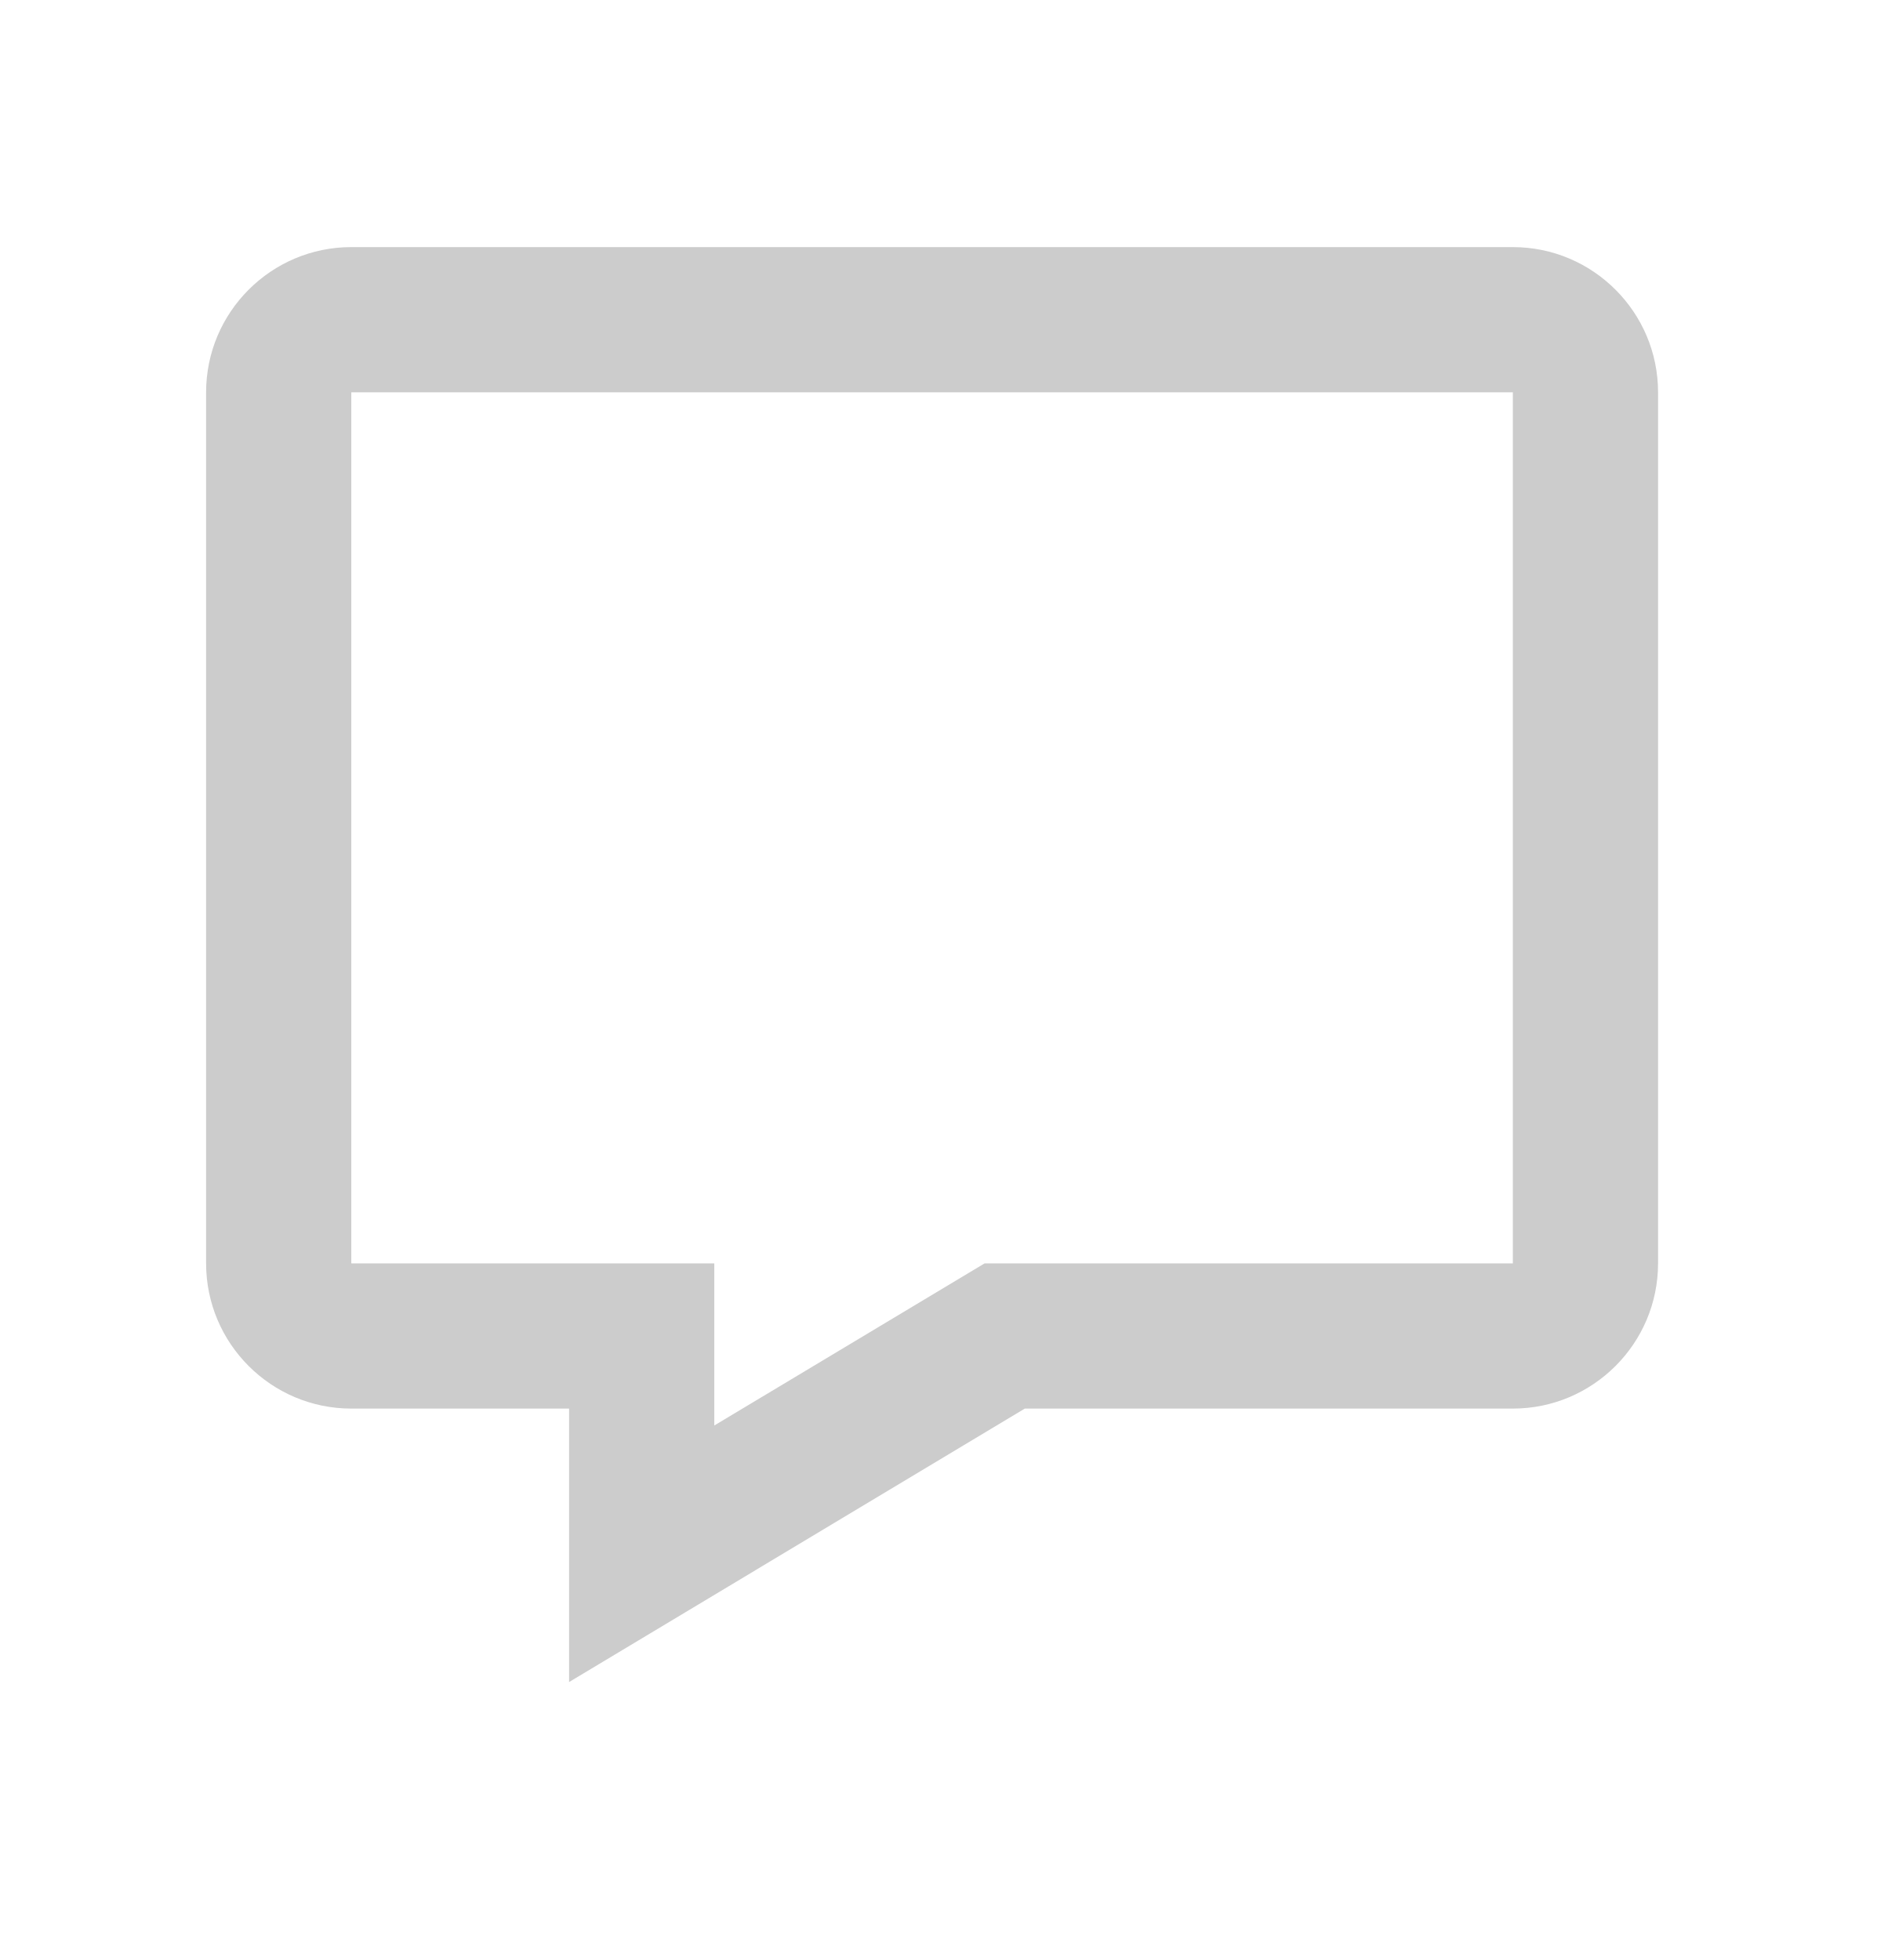
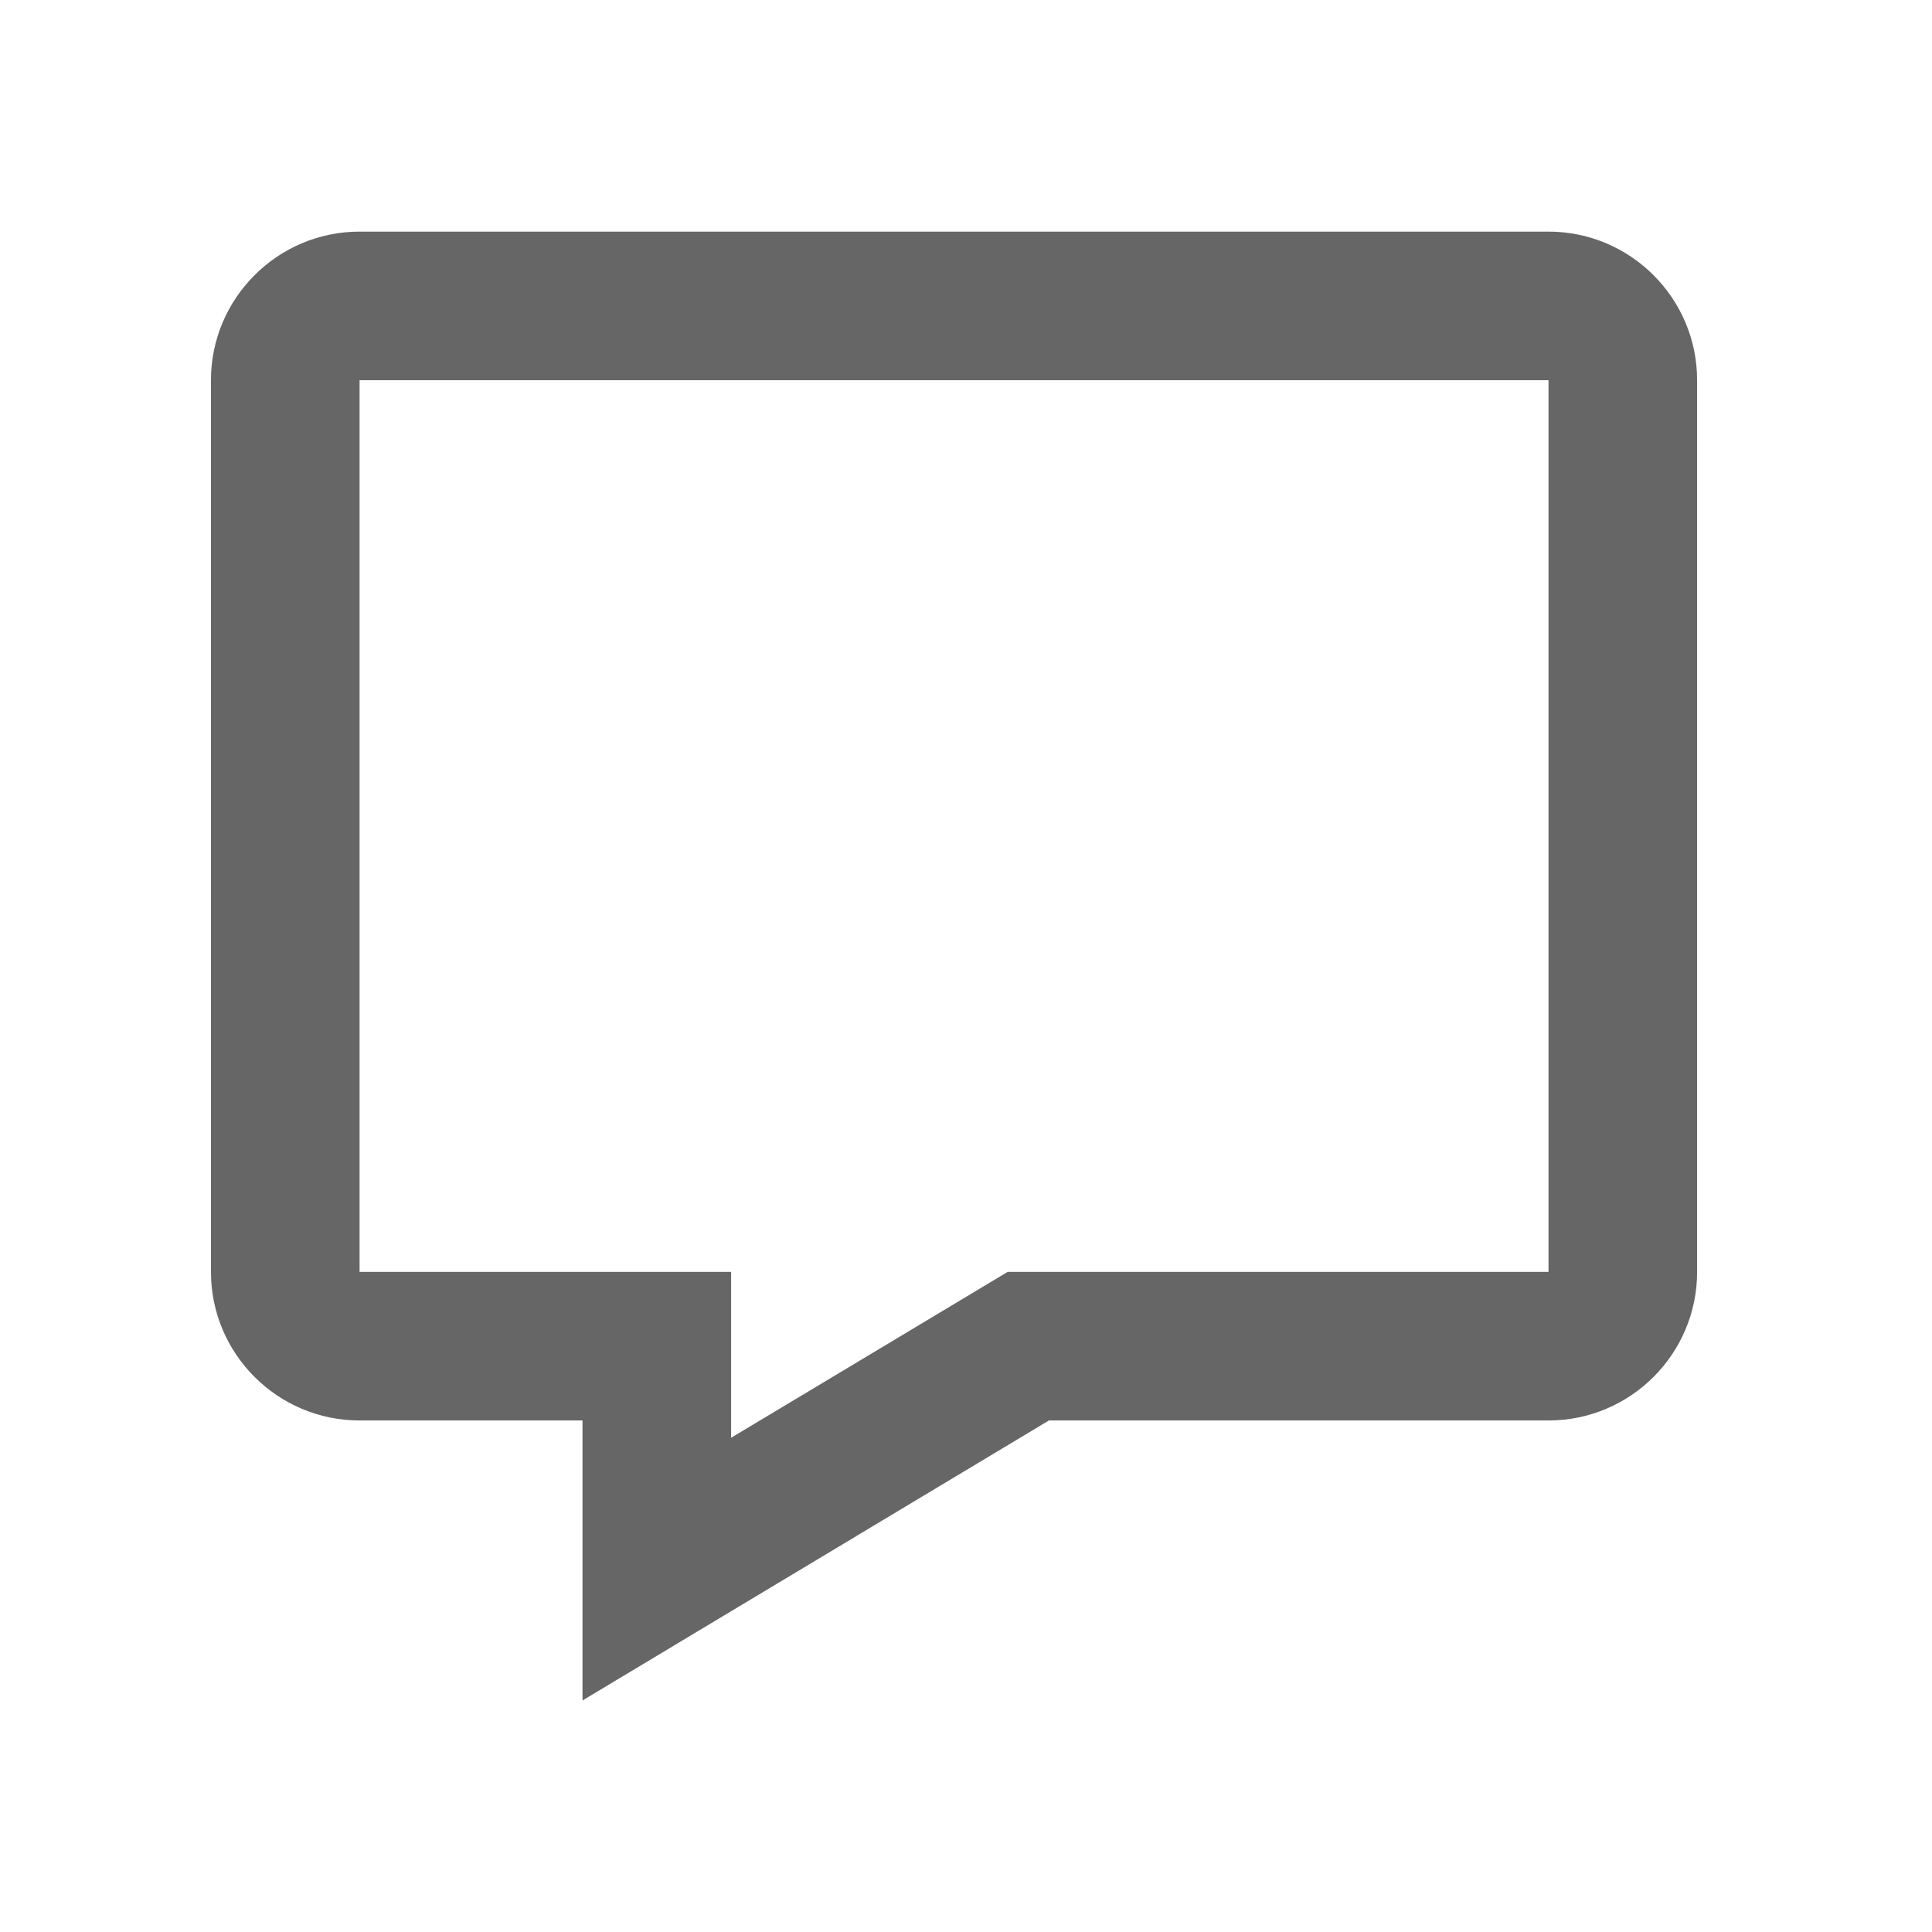
- <svg xmlns="http://www.w3.org/2000/svg" width="26" height="27" viewBox="0 0 26 27" fill="none">
-   <path d="M20.839 3.404H4.839C3.736 3.404 2.839 4.301 2.839 5.404V17.404C2.839 18.507 3.736 19.404 4.839 19.404H7.839V23.171L14.116 19.404H20.839C21.942 19.404 22.839 18.507 22.839 17.404V5.404C22.839 4.301 21.942 3.404 20.839 3.404ZM20.839 17.404H13.562L9.839 19.637V17.404H4.839V5.404H20.839V17.404Z" fill="#CCCCCC" />
+ <svg xmlns="http://www.w3.org/2000/svg" width="26" height="26" viewBox="0 0 26 26" fill="none">
+   <path d="M20.839 3.117H4.839C3.736 3.117 2.839 4.014 2.839 5.117V17.116C2.839 18.22 3.736 19.116 4.839 19.116H7.839V22.884L14.116 19.116H20.839C21.942 19.116 22.839 18.22 22.839 17.116V5.117C22.839 4.014 21.942 3.117 20.839 3.117ZM20.839 17.116H13.562L9.839 19.349V17.116H4.839V5.117H20.839V17.116Z" fill="#666666" />
</svg>
